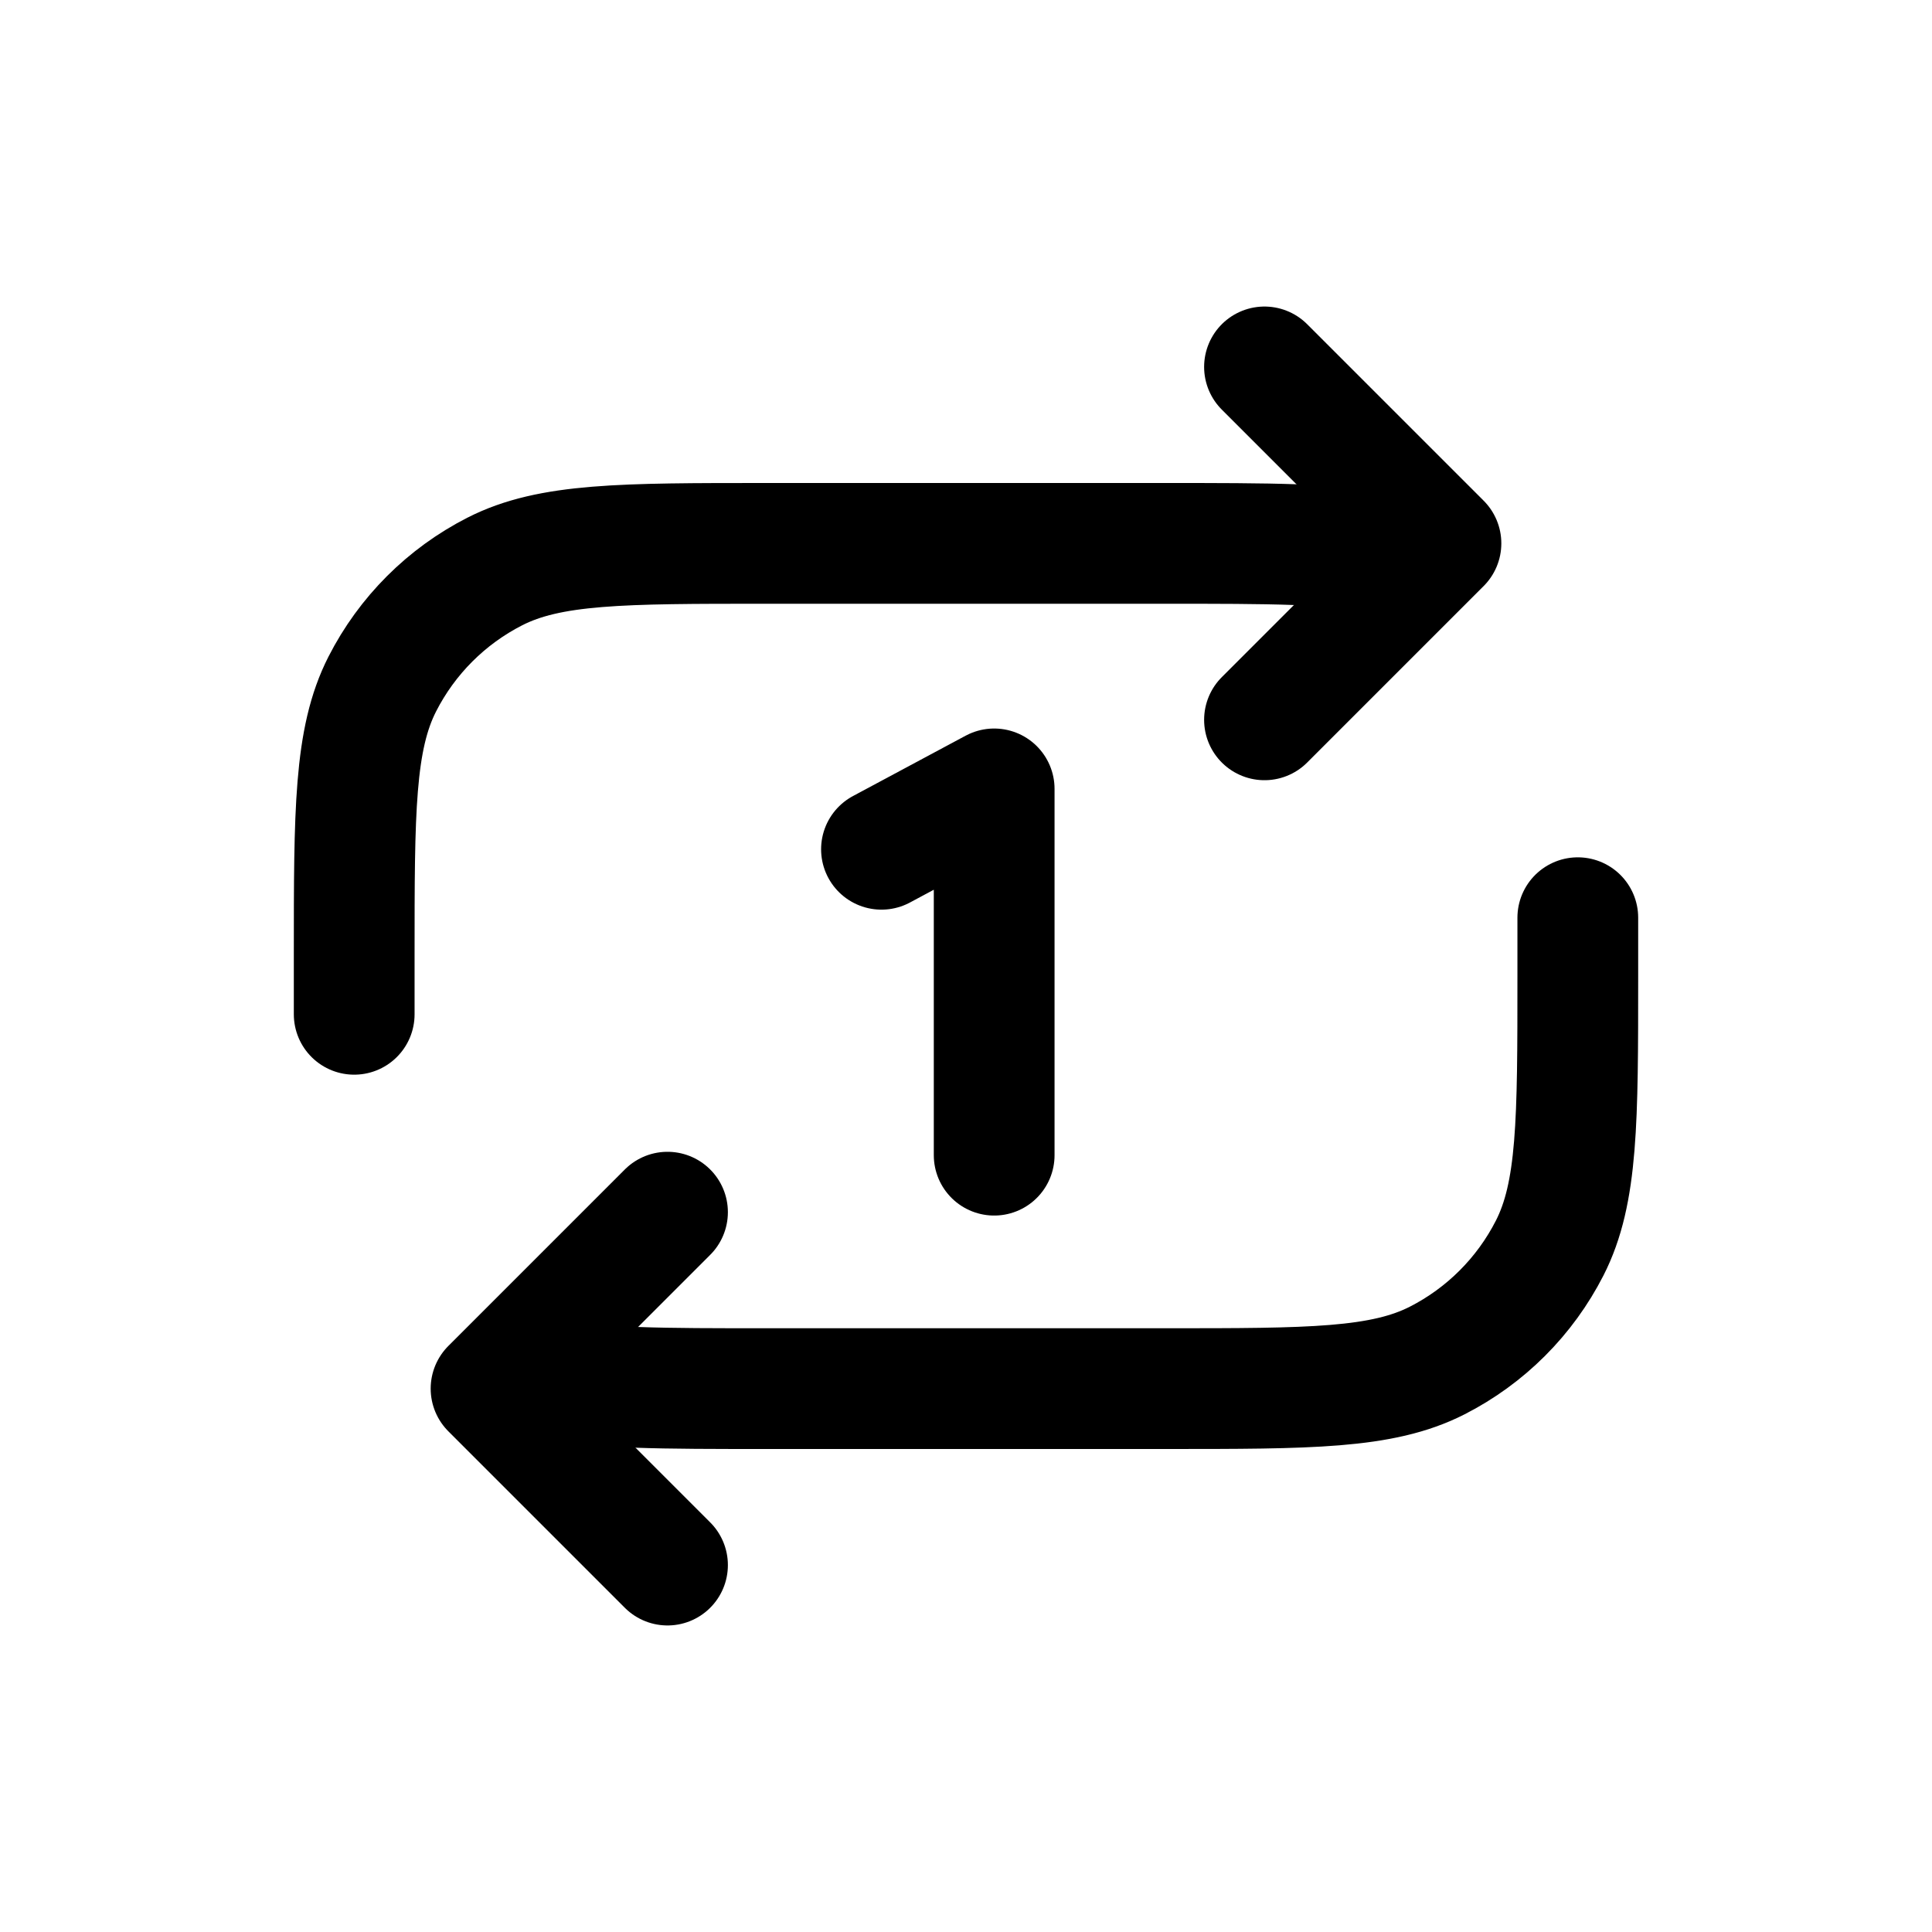
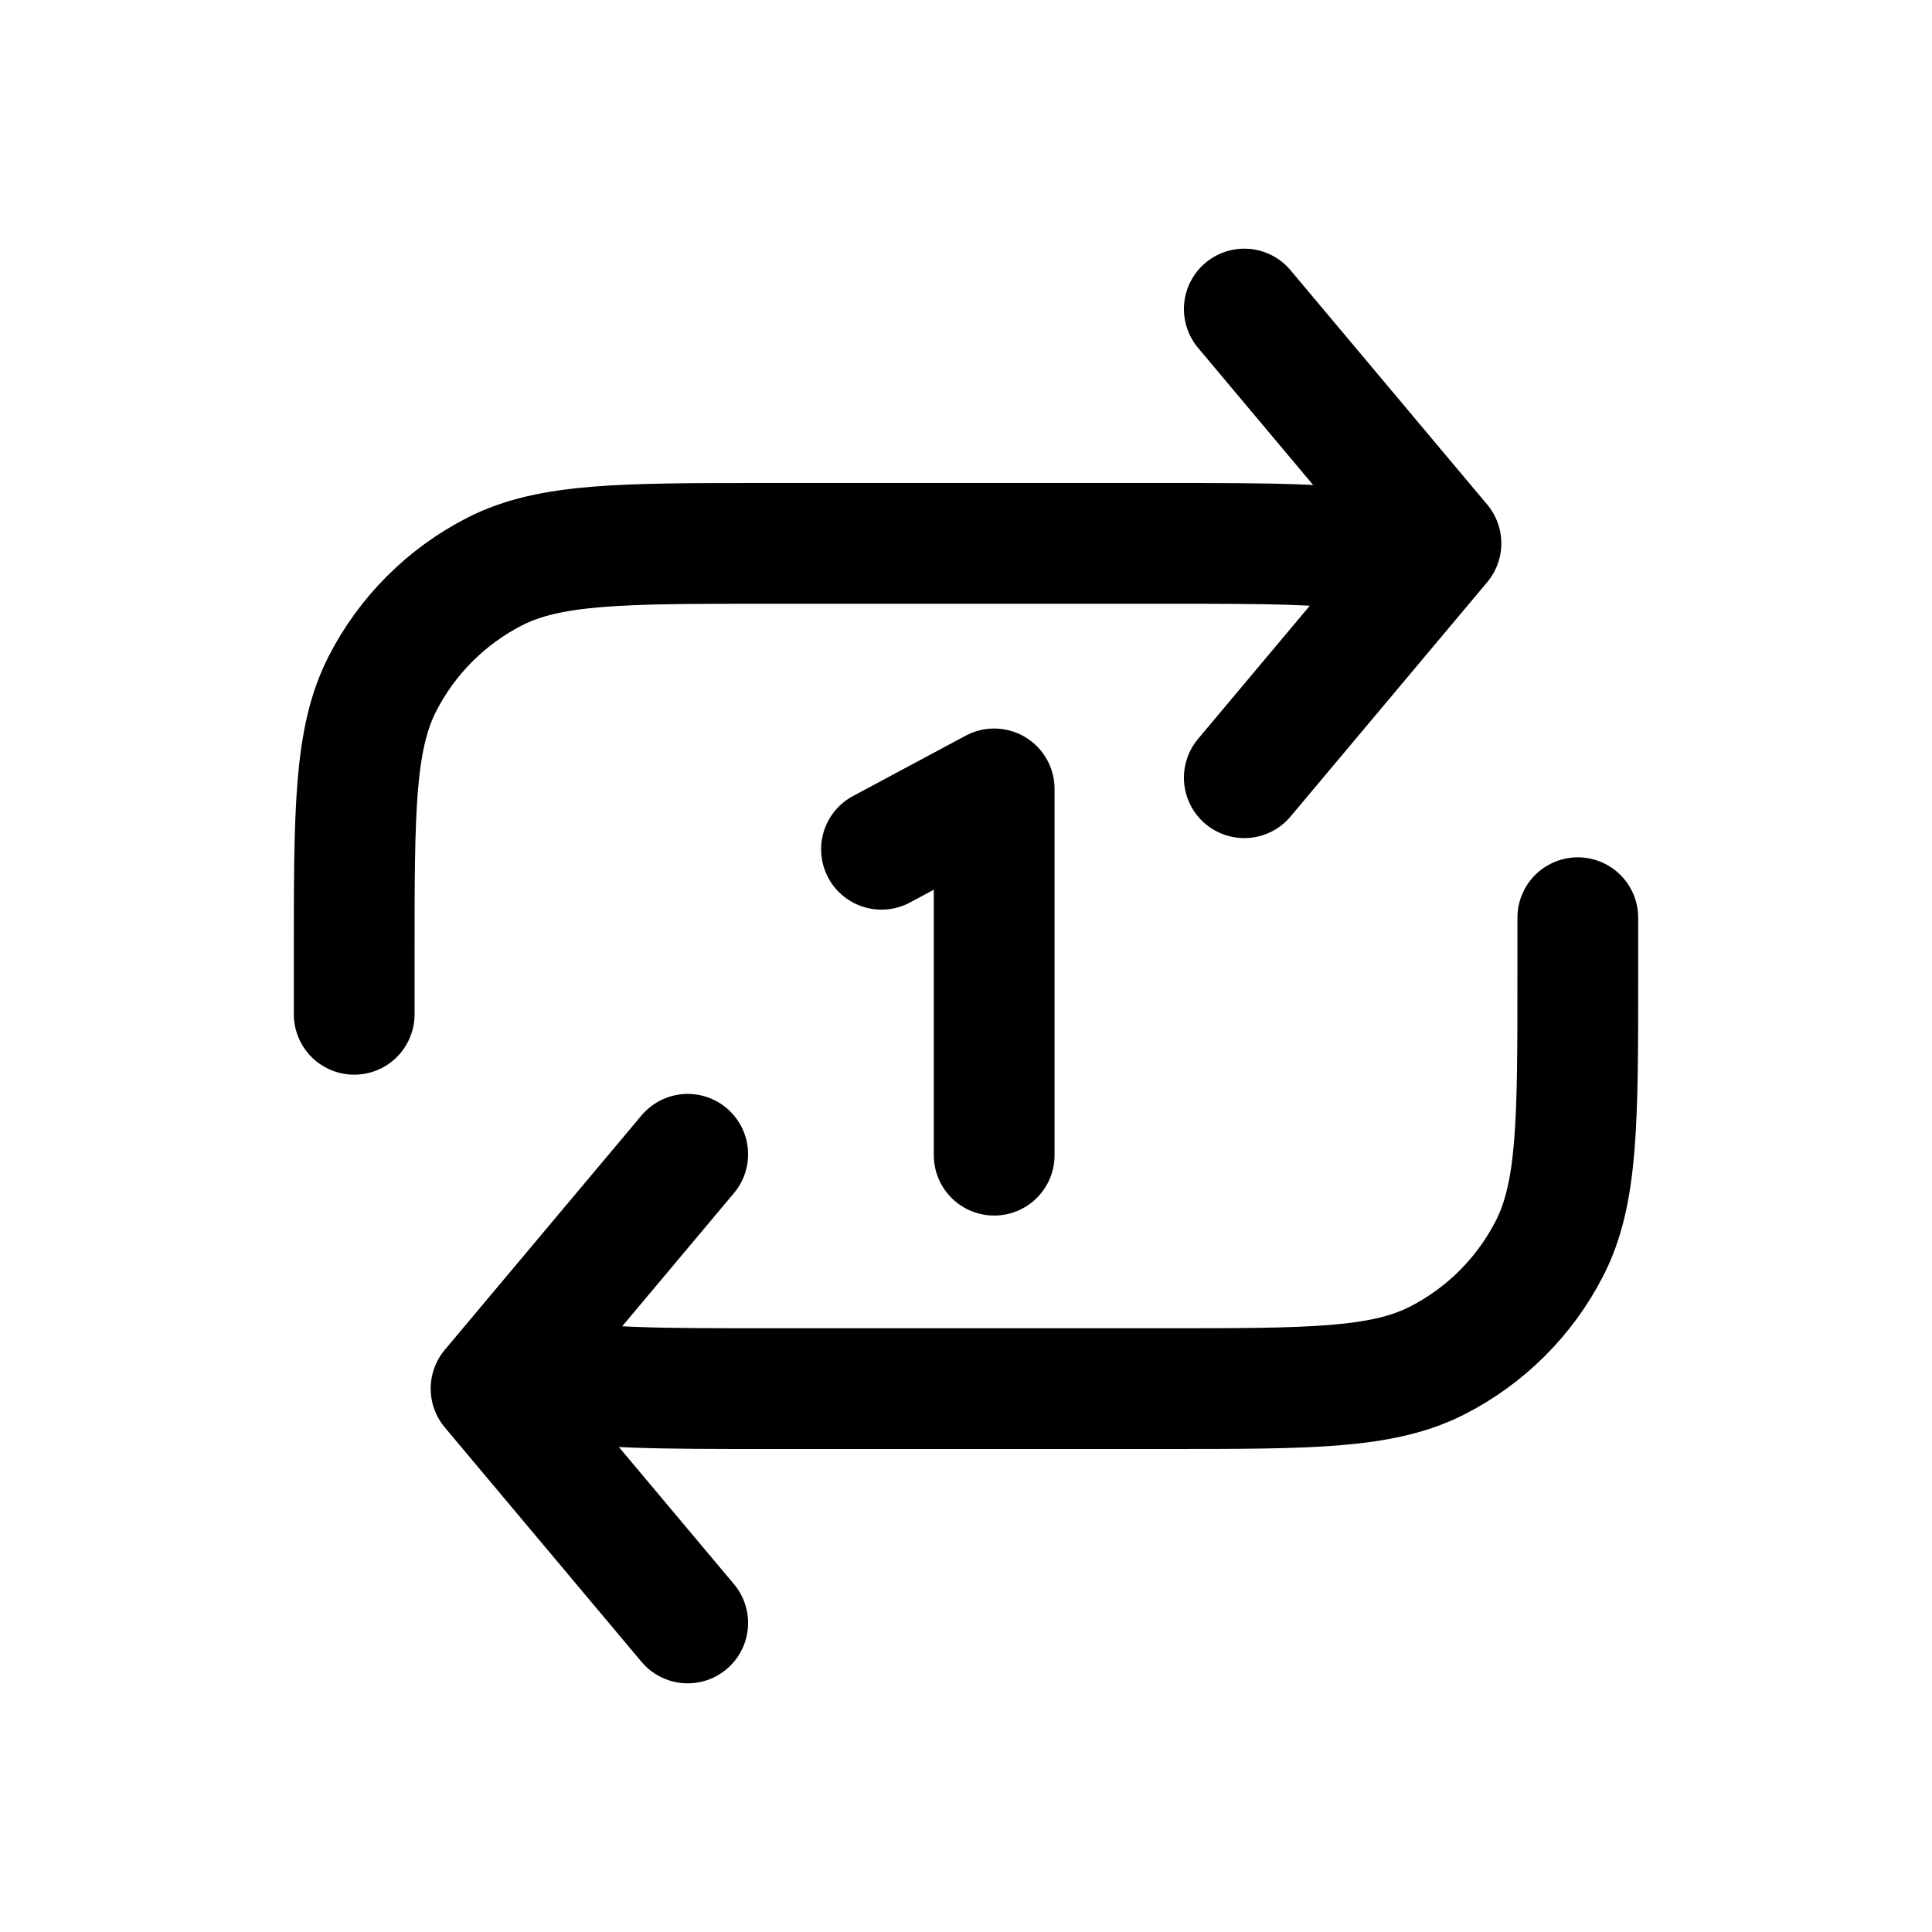
<svg xmlns="http://www.w3.org/2000/svg" viewBox="0 0 24 24" width="24" height="24" fill="none" stroke="currentColor" stroke-width="1.5" stroke-linecap="round" stroke-linejoin="round">
  <path d="M4.4 12.6 C4.4 12.45 4.4 12.294 4.4 12.13 L4.4 11.87 C4.4 10.078 4.4 9.182 4.749 8.497 C5.056 7.895 5.545 7.406 6.147 7.099 C6.832 6.75 7.728 6.75 9.52 6.75 L9.52 6.75 L14.48 6.75 C15.761 6.75 16.585 6.75 17.2 6.877 M19.6 11.4 C19.6 11.55 19.6 11.706 19.6 11.87 L19.6 12.13 C19.6 13.922 19.6 14.818 19.251 15.503 C18.944 16.105 18.455 16.594 17.853 16.901 C17.168 17.25 16.272 17.25 14.48 17.25 L9.52 17.25 C8.239 17.25 7.415 17.25 6.8 17.123" />
-   <path d="M15.708 4.558 L17.9 6.75 L15.708 8.942" />
-   <path d="M8.292 19.442 L6.1 17.25 L8.292 15.058" />
+   <path d="M15.457 3.839 L17.9 6.75 L15.457 9.661" />
+   <path d="M8.543 20.161 L6.1 17.25 L8.543 14.339" />
  <path id="one" d="M10.95 10.55 L12.35 9.8 L12.35 14.35" />
</svg>
